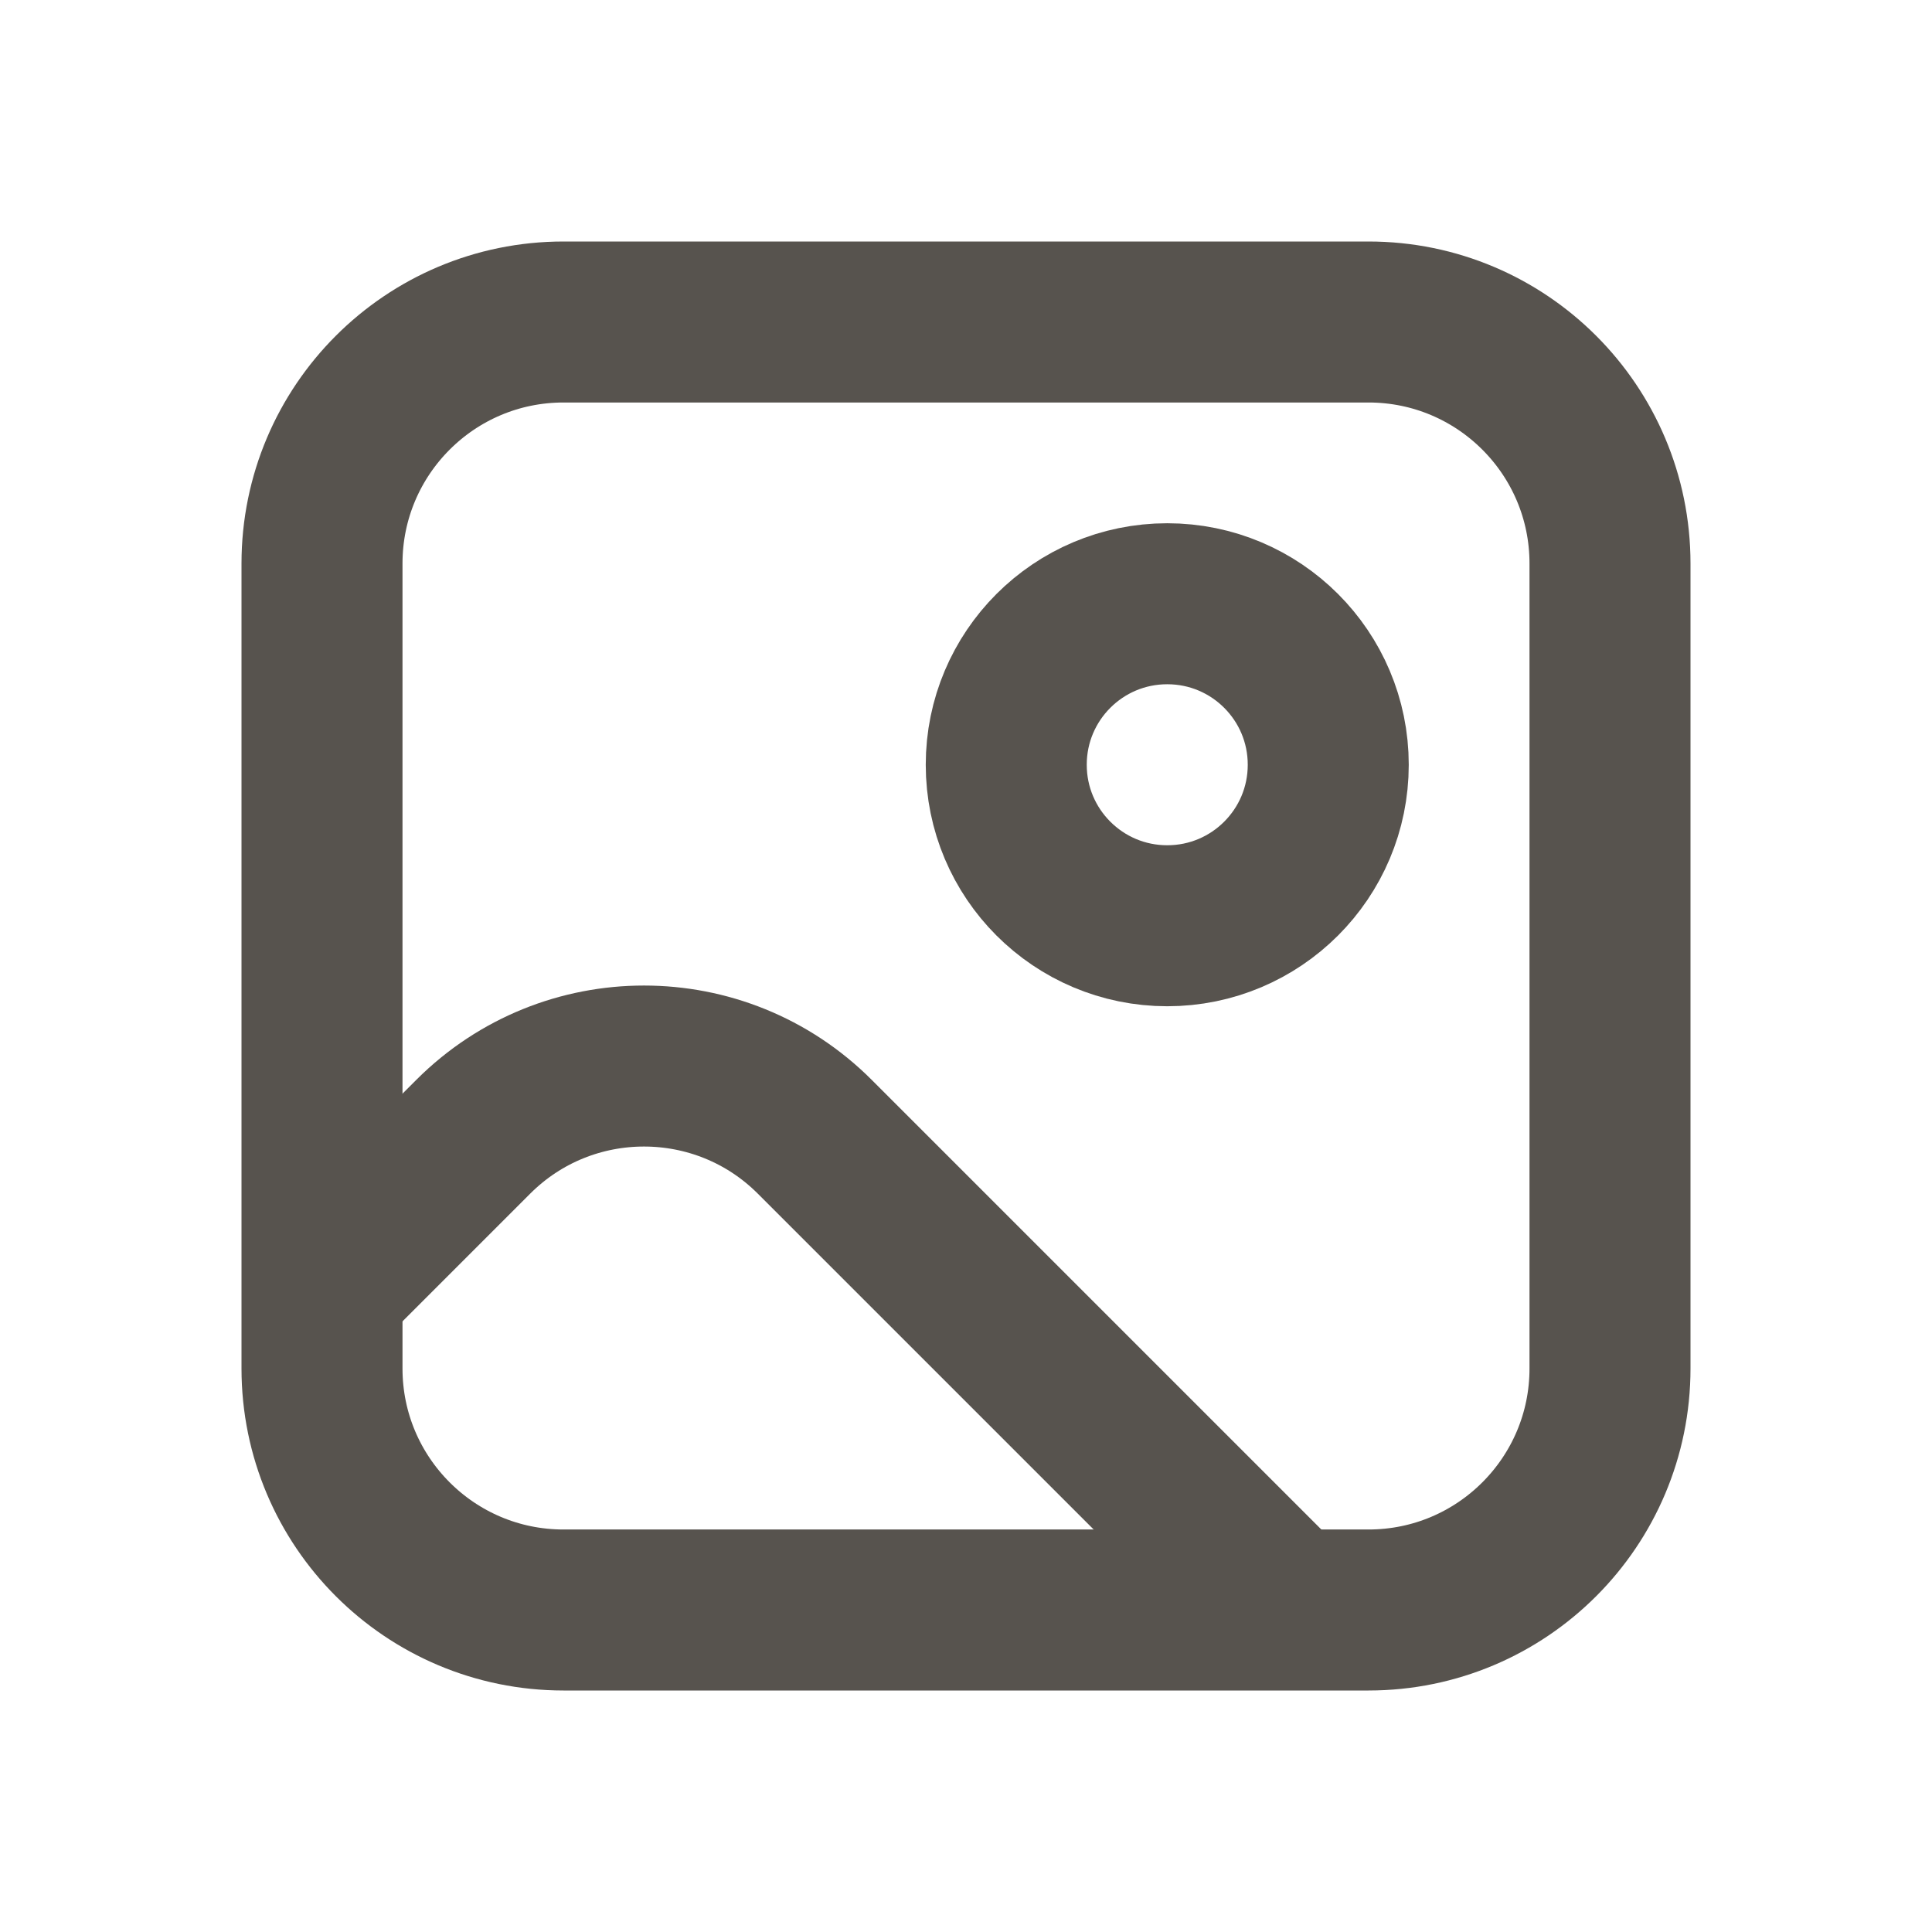
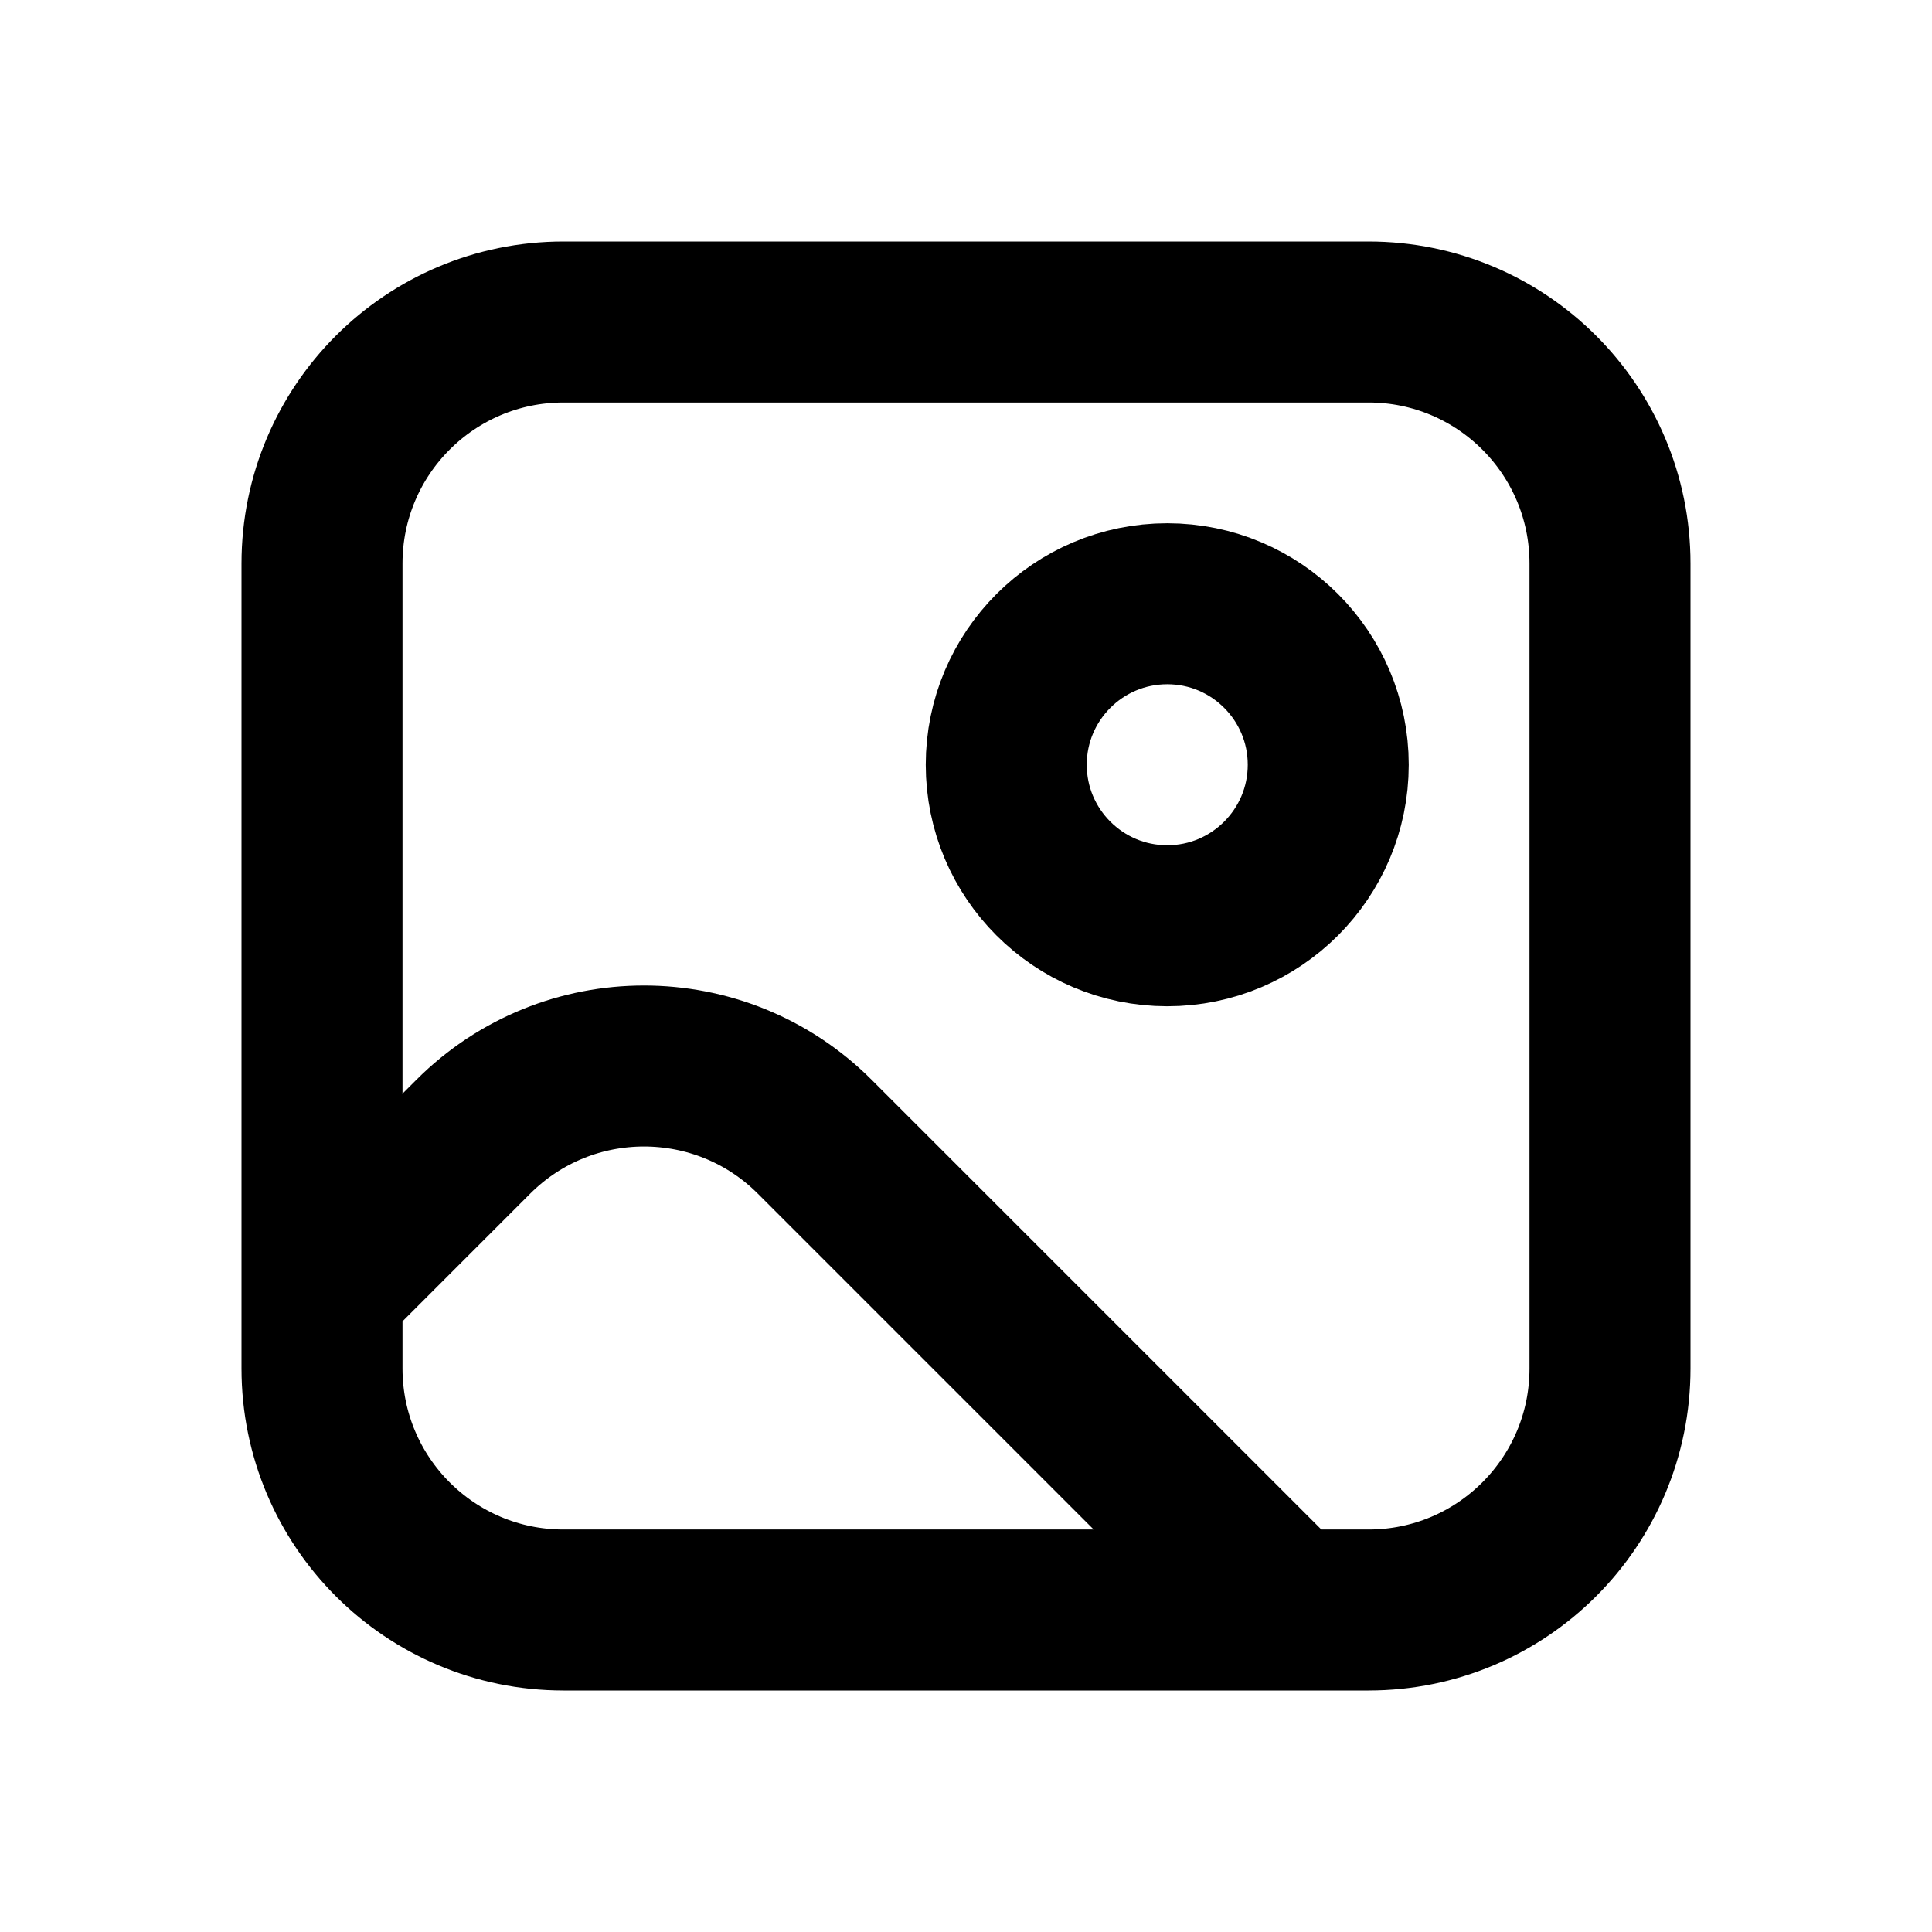
- <svg xmlns="http://www.w3.org/2000/svg" width="16" height="16" viewBox="0 0 24 24" fill="none">
-   <path d="M4 7C4 5.343 5.343 4 7 4H17C18.657 4 20 5.343 20 7V17C20 18.657 18.657 20 17 20H7C5.343 20 4 18.657 4 17V7Z" stroke="#57534E" stroke-width="2" />
-   <path d="M16 20L10.121 14.121C8.95 12.95 7.05 12.95 5.879 14.121L4 16" stroke="#57534E" stroke-width="2" />
-   <path d="M14.5 11.5C15.605 11.5 16.5 10.605 16.5 9.5C16.5 8.395 15.605 7.5 14.5 7.5C13.395 7.5 12.5 8.395 12.5 9.5C12.5 10.605 13.395 11.5 14.5 11.5Z" stroke="#57534E" stroke-width="2" />
+ <svg xmlns="http://www.w3.org/2000/svg" width="18" height="18" viewBox="0 0 18 18" fill="none">
+   <path d="M3 5.25C3 4.007 4.007 3 5.25 3H12.75C13.993 3 15 4.007 15 5.25V12.75C15 13.993 13.993 15 12.75 15H5.25C4.007 15 3 13.993 3 12.75V5.25Z" stroke="currentColor" stroke-width="1.5" />
+   <path d="M12 15L7.591 10.591C6.712 9.712 5.288 9.712 4.409 10.591L3 12" stroke="currentColor" stroke-width="1.5" />
+   <path d="M10.875 8.625C11.703 8.625 12.375 7.953 12.375 7.125C12.375 6.297 11.703 5.625 10.875 5.625C10.047 5.625 9.375 6.297 9.375 7.125C9.375 7.953 10.047 8.625 10.875 8.625Z" stroke="currentColor" stroke-width="1.5" />
</svg>
